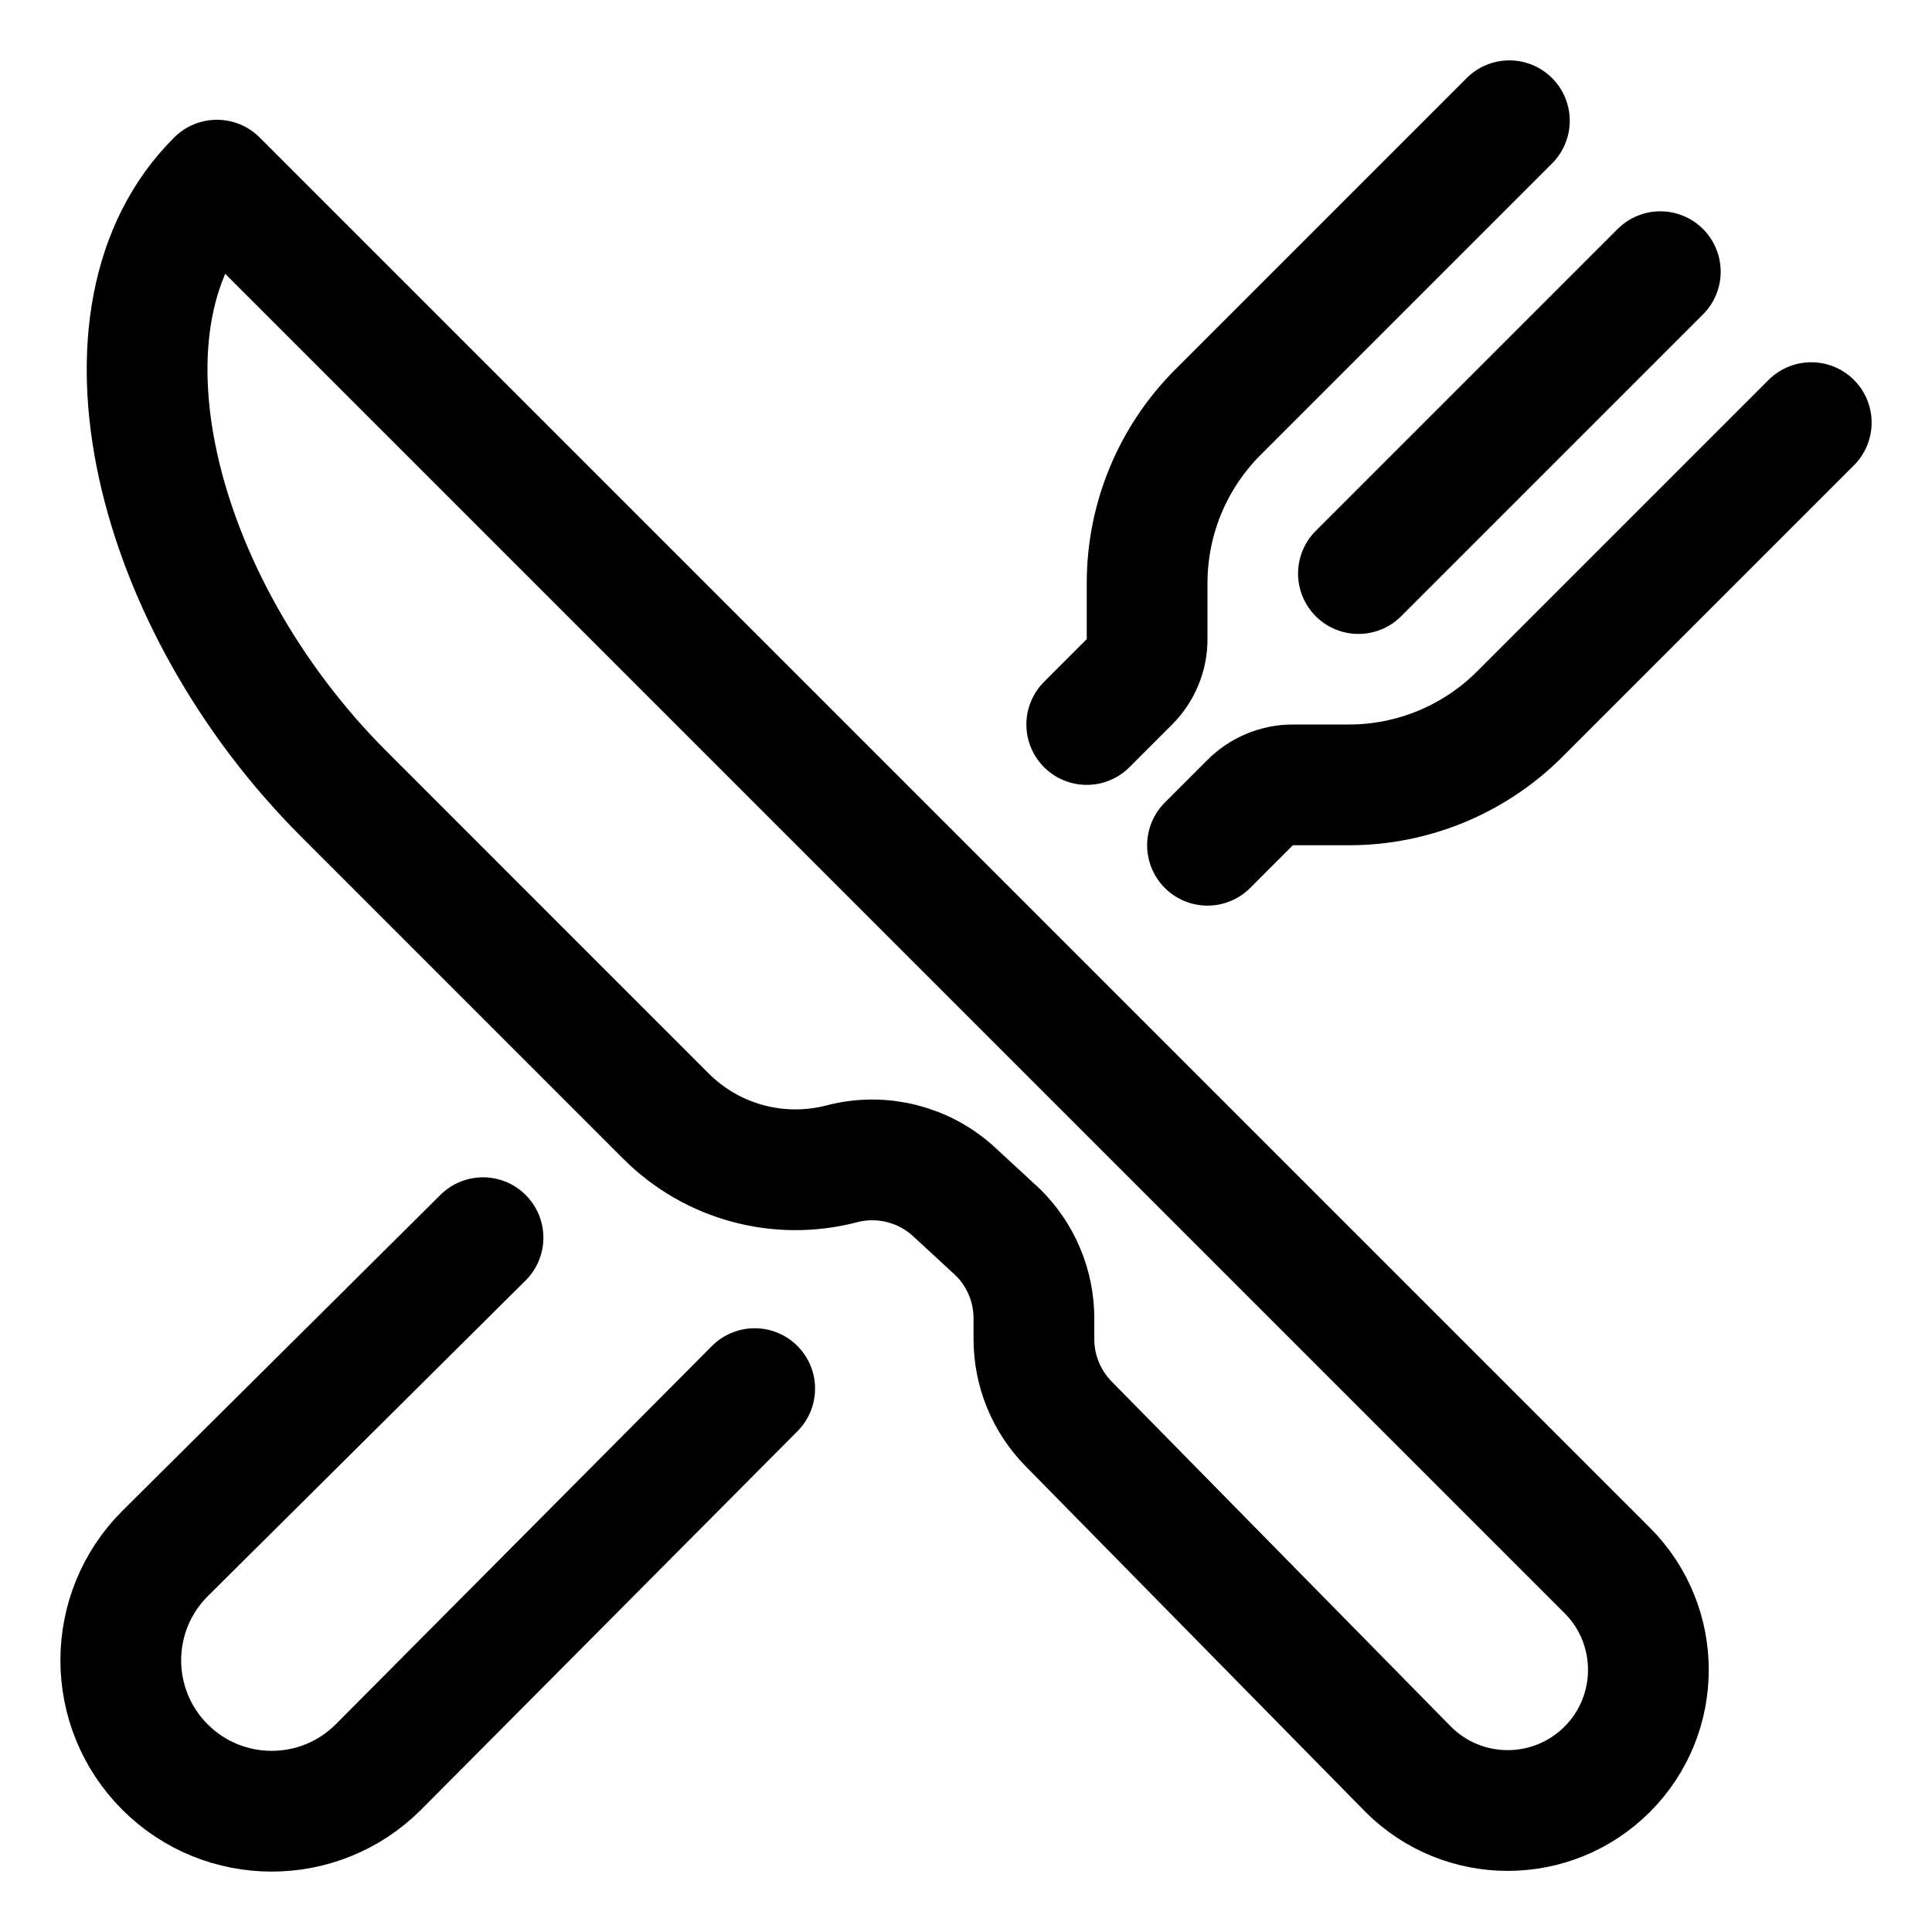
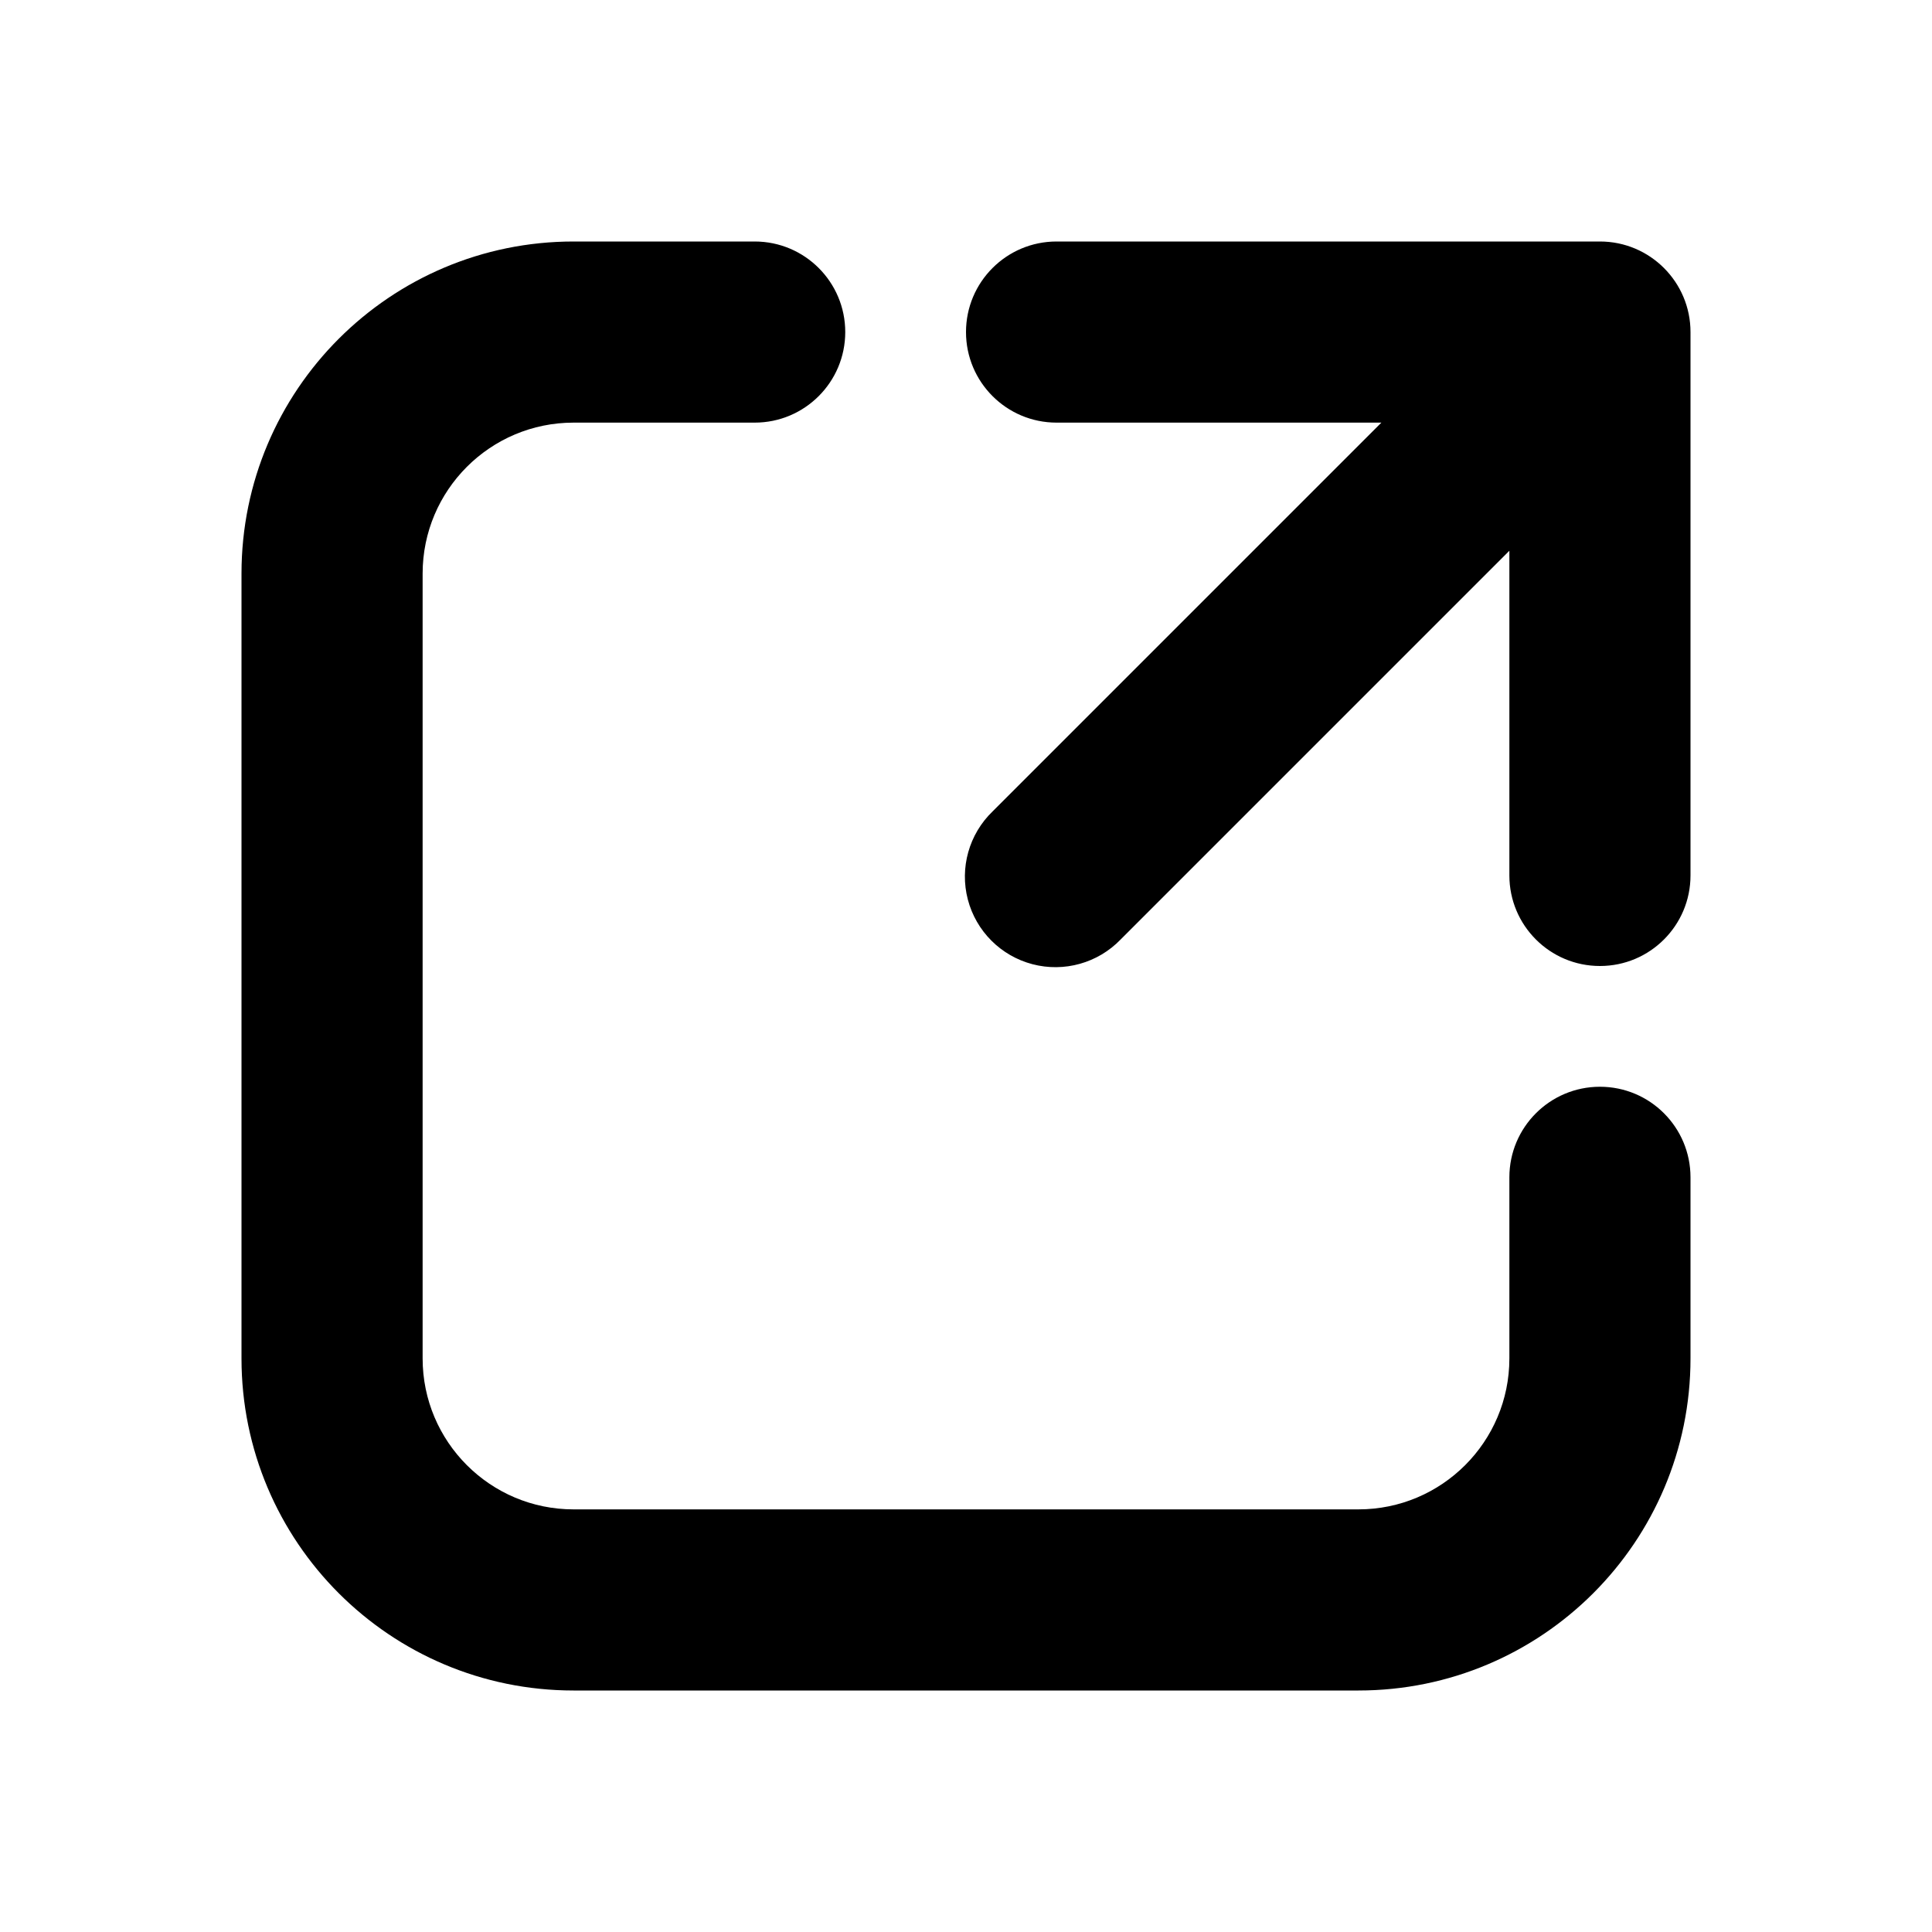
- <svg xmlns="http://www.w3.org/2000/svg" viewBox="0 0 512 512">
-   <path d="M57.49 47.74l368.43 368.43a37.28 37.28 0 0 1 0 52.72h0a37.29 37.29 0 0 1-52.72 0l-90-91.55a32 32 0 0 1-9.2-22.43v-5.53a32 32 0 0 0-9.52-22.78l-11.62-10.73a32 32 0 0 0-29.8-7.44h0a48.53 48.53 0 0 1-46.56-12.63l-85.43-85.44C40.39 159.68 21.74 83.15 57.49 47.74z" fill="none" stroke="currentColor" stroke-linejoin="round" stroke-width="32" />
-   <path d="M400 32l-77.25 77.25A64 64 0 0 0 304 154.51v14.86a16 16 0 0 1-4.69 11.32L288 192" fill="none" stroke="currentColor" stroke-linecap="round" stroke-linejoin="round" stroke-width="32" />
-   <path d="M320 224l11.31-11.31a16 16 0 0 1 11.32-4.69h14.86a64 64 0 0 0 45.26-18.75L480 112" fill="none" stroke="currentColor" stroke-linecap="round" stroke-linejoin="round" stroke-width="32" />
-   <path fill="none" stroke="currentColor" stroke-linecap="round" stroke-linejoin="round" stroke-width="32" d="M440 72l-80 80" />
-   <path d="M200 368l-99.72 100.28a40 40 0 0 1-56.56 0h0a40 40 0 0 1 0-56.56L128 328" fill="none" stroke="currentColor" stroke-linecap="round" stroke-linejoin="round" stroke-width="32" />
+ <svg xmlns="http://www.w3.org/2000/svg" viewBox="0 0 16 16">
+   <g fill="none">
+     <path d="M4.75 3.5c-.69 0-1.25.56-1.25 1.25v6.5c0 .69.56 1.25 1.25 1.25h6.5c.69 0 1.25-.56 1.25-1.25v-1.5a.75.75 0 0 1 1.5 0v1.5A2.75 2.75 0 0 1 11.25 14h-6.5A2.75 2.75 0 0 1 2 11.25v-6.5A2.75 2.75 0 0 1 4.75 2h1.5a.75.75 0 0 1 0 1.5h-1.5zM8 2.75A.75.75 0 0 1 8.75 2h4.5a.75.75 0 0 1 .75.75v4.5a.75.75 0 0 1-1.5 0V4.561l-3.22 3.22A.75.75 0 1 1 8.22 6.72l3.22-3.22H8.75A.75.75 0 0 1 8 2.75z" fill="currentColor" />
+   </g>
</svg>
